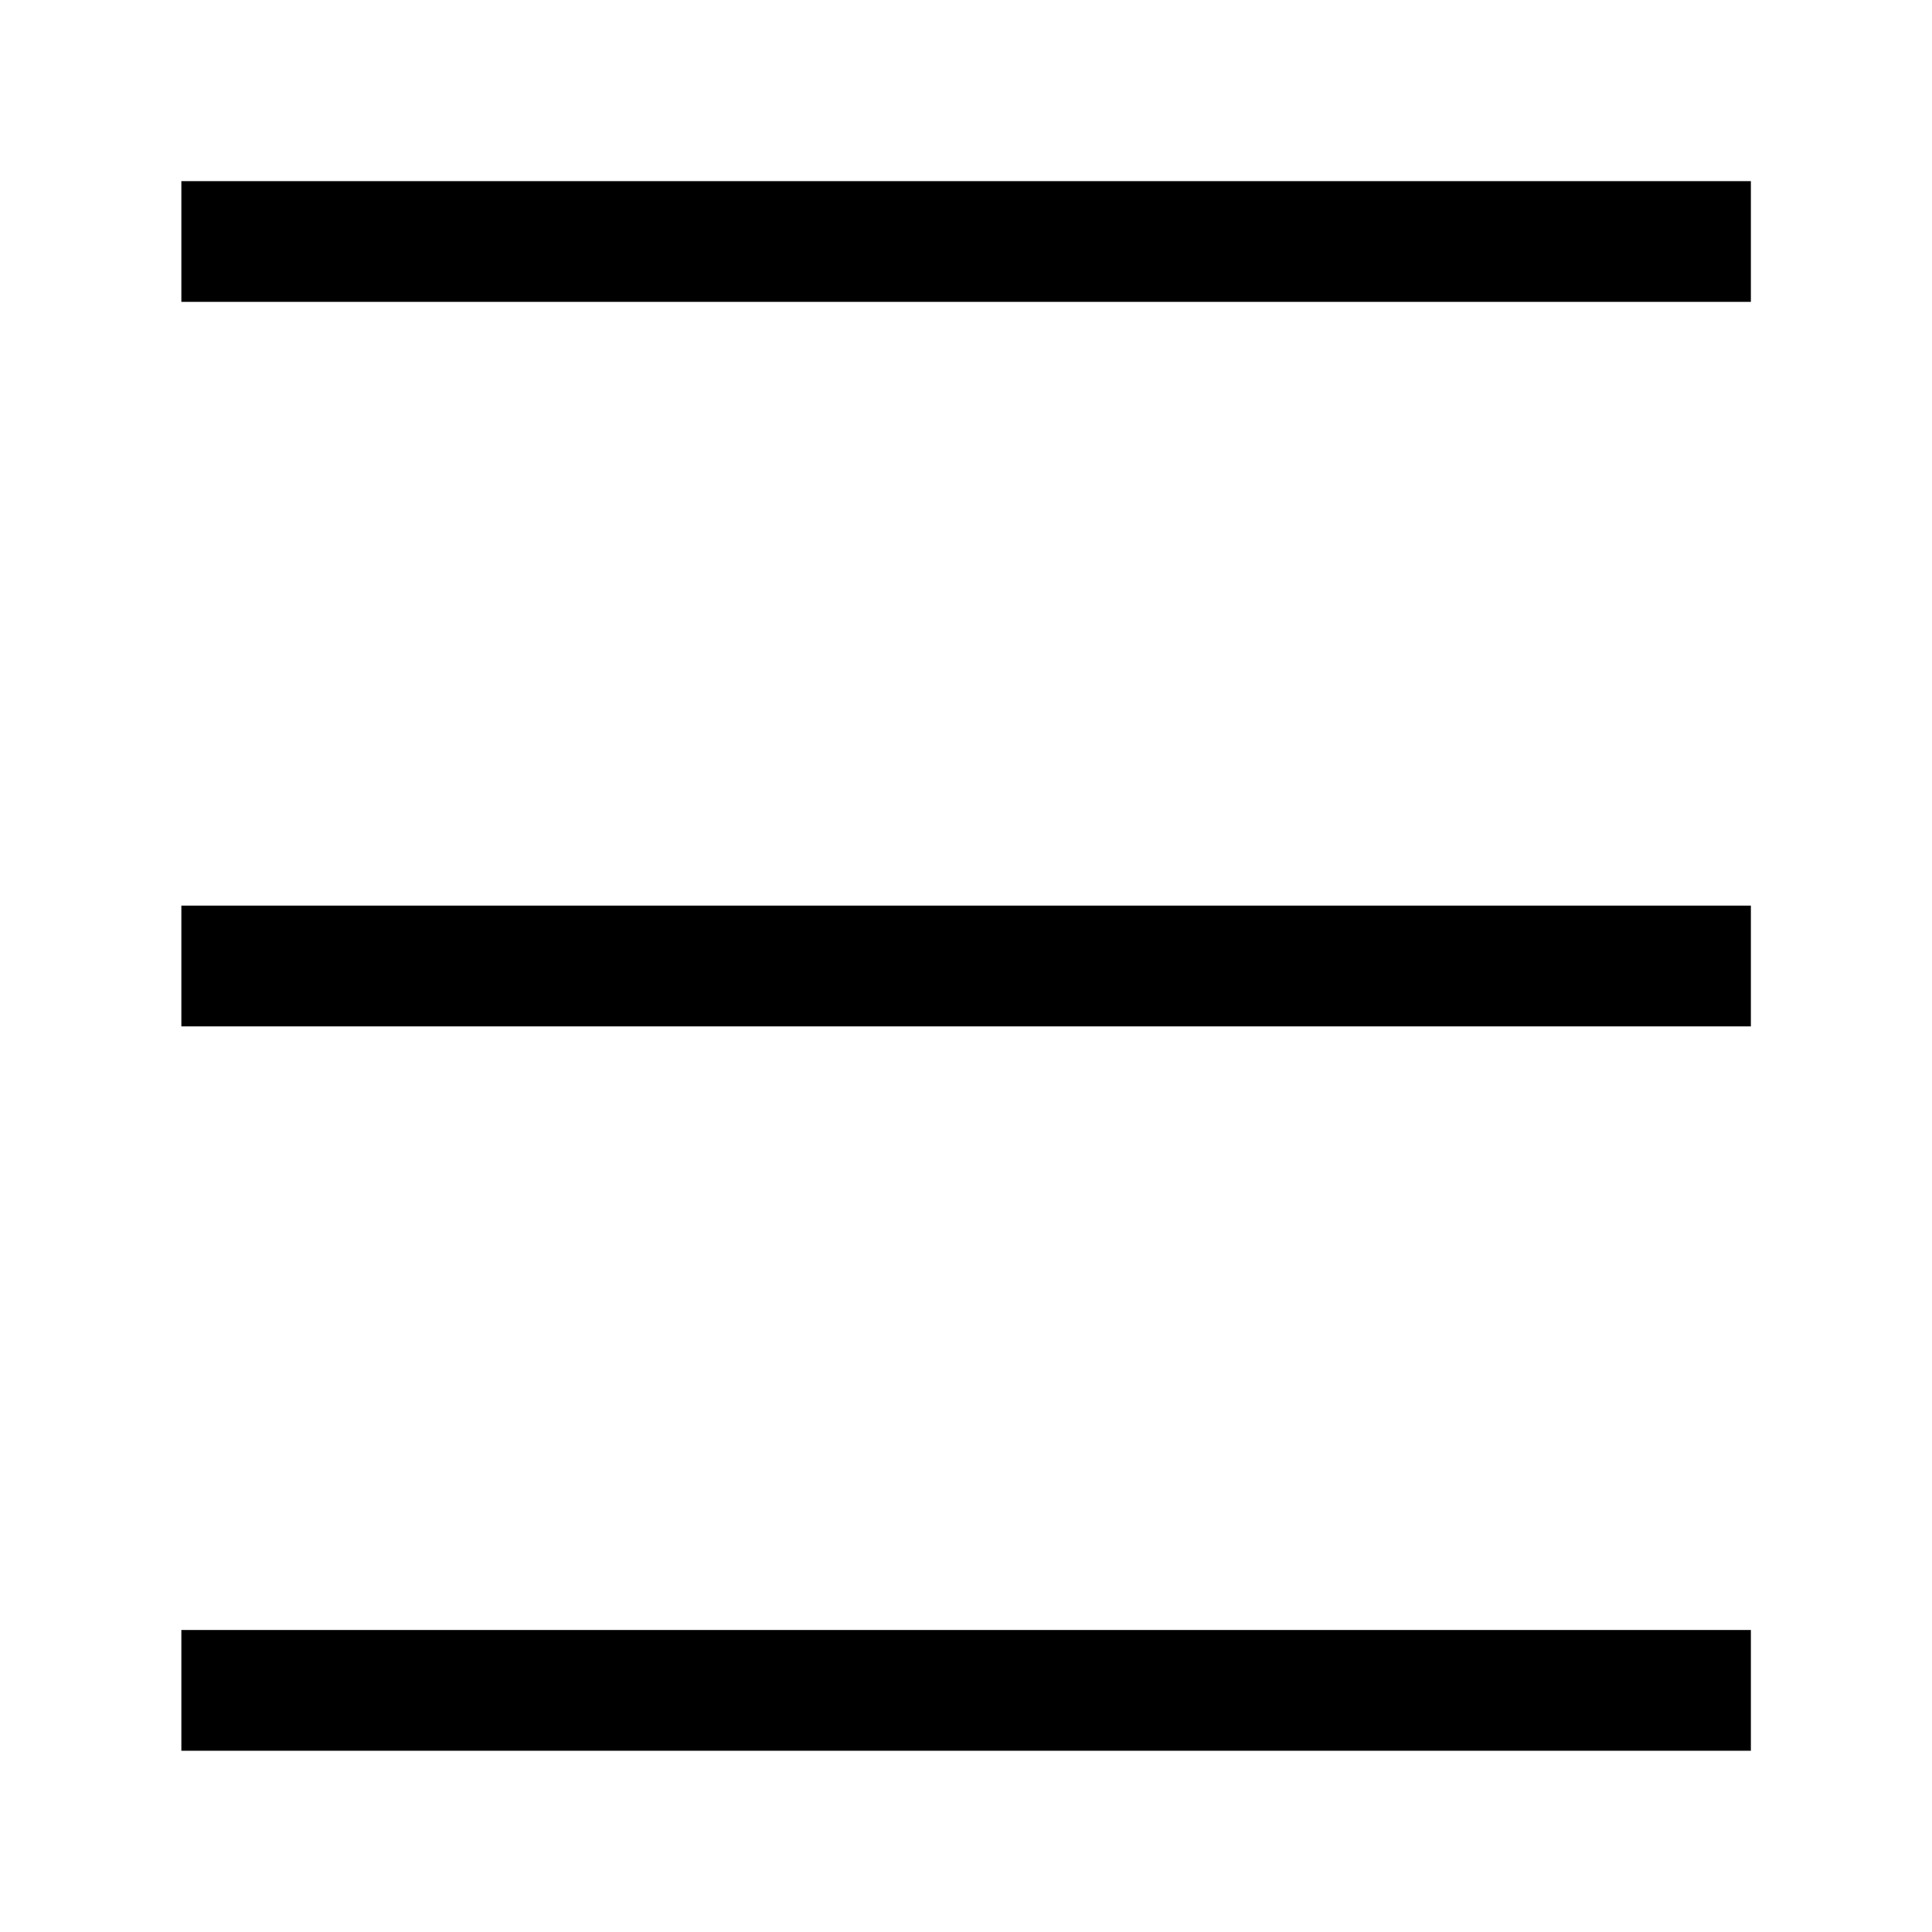
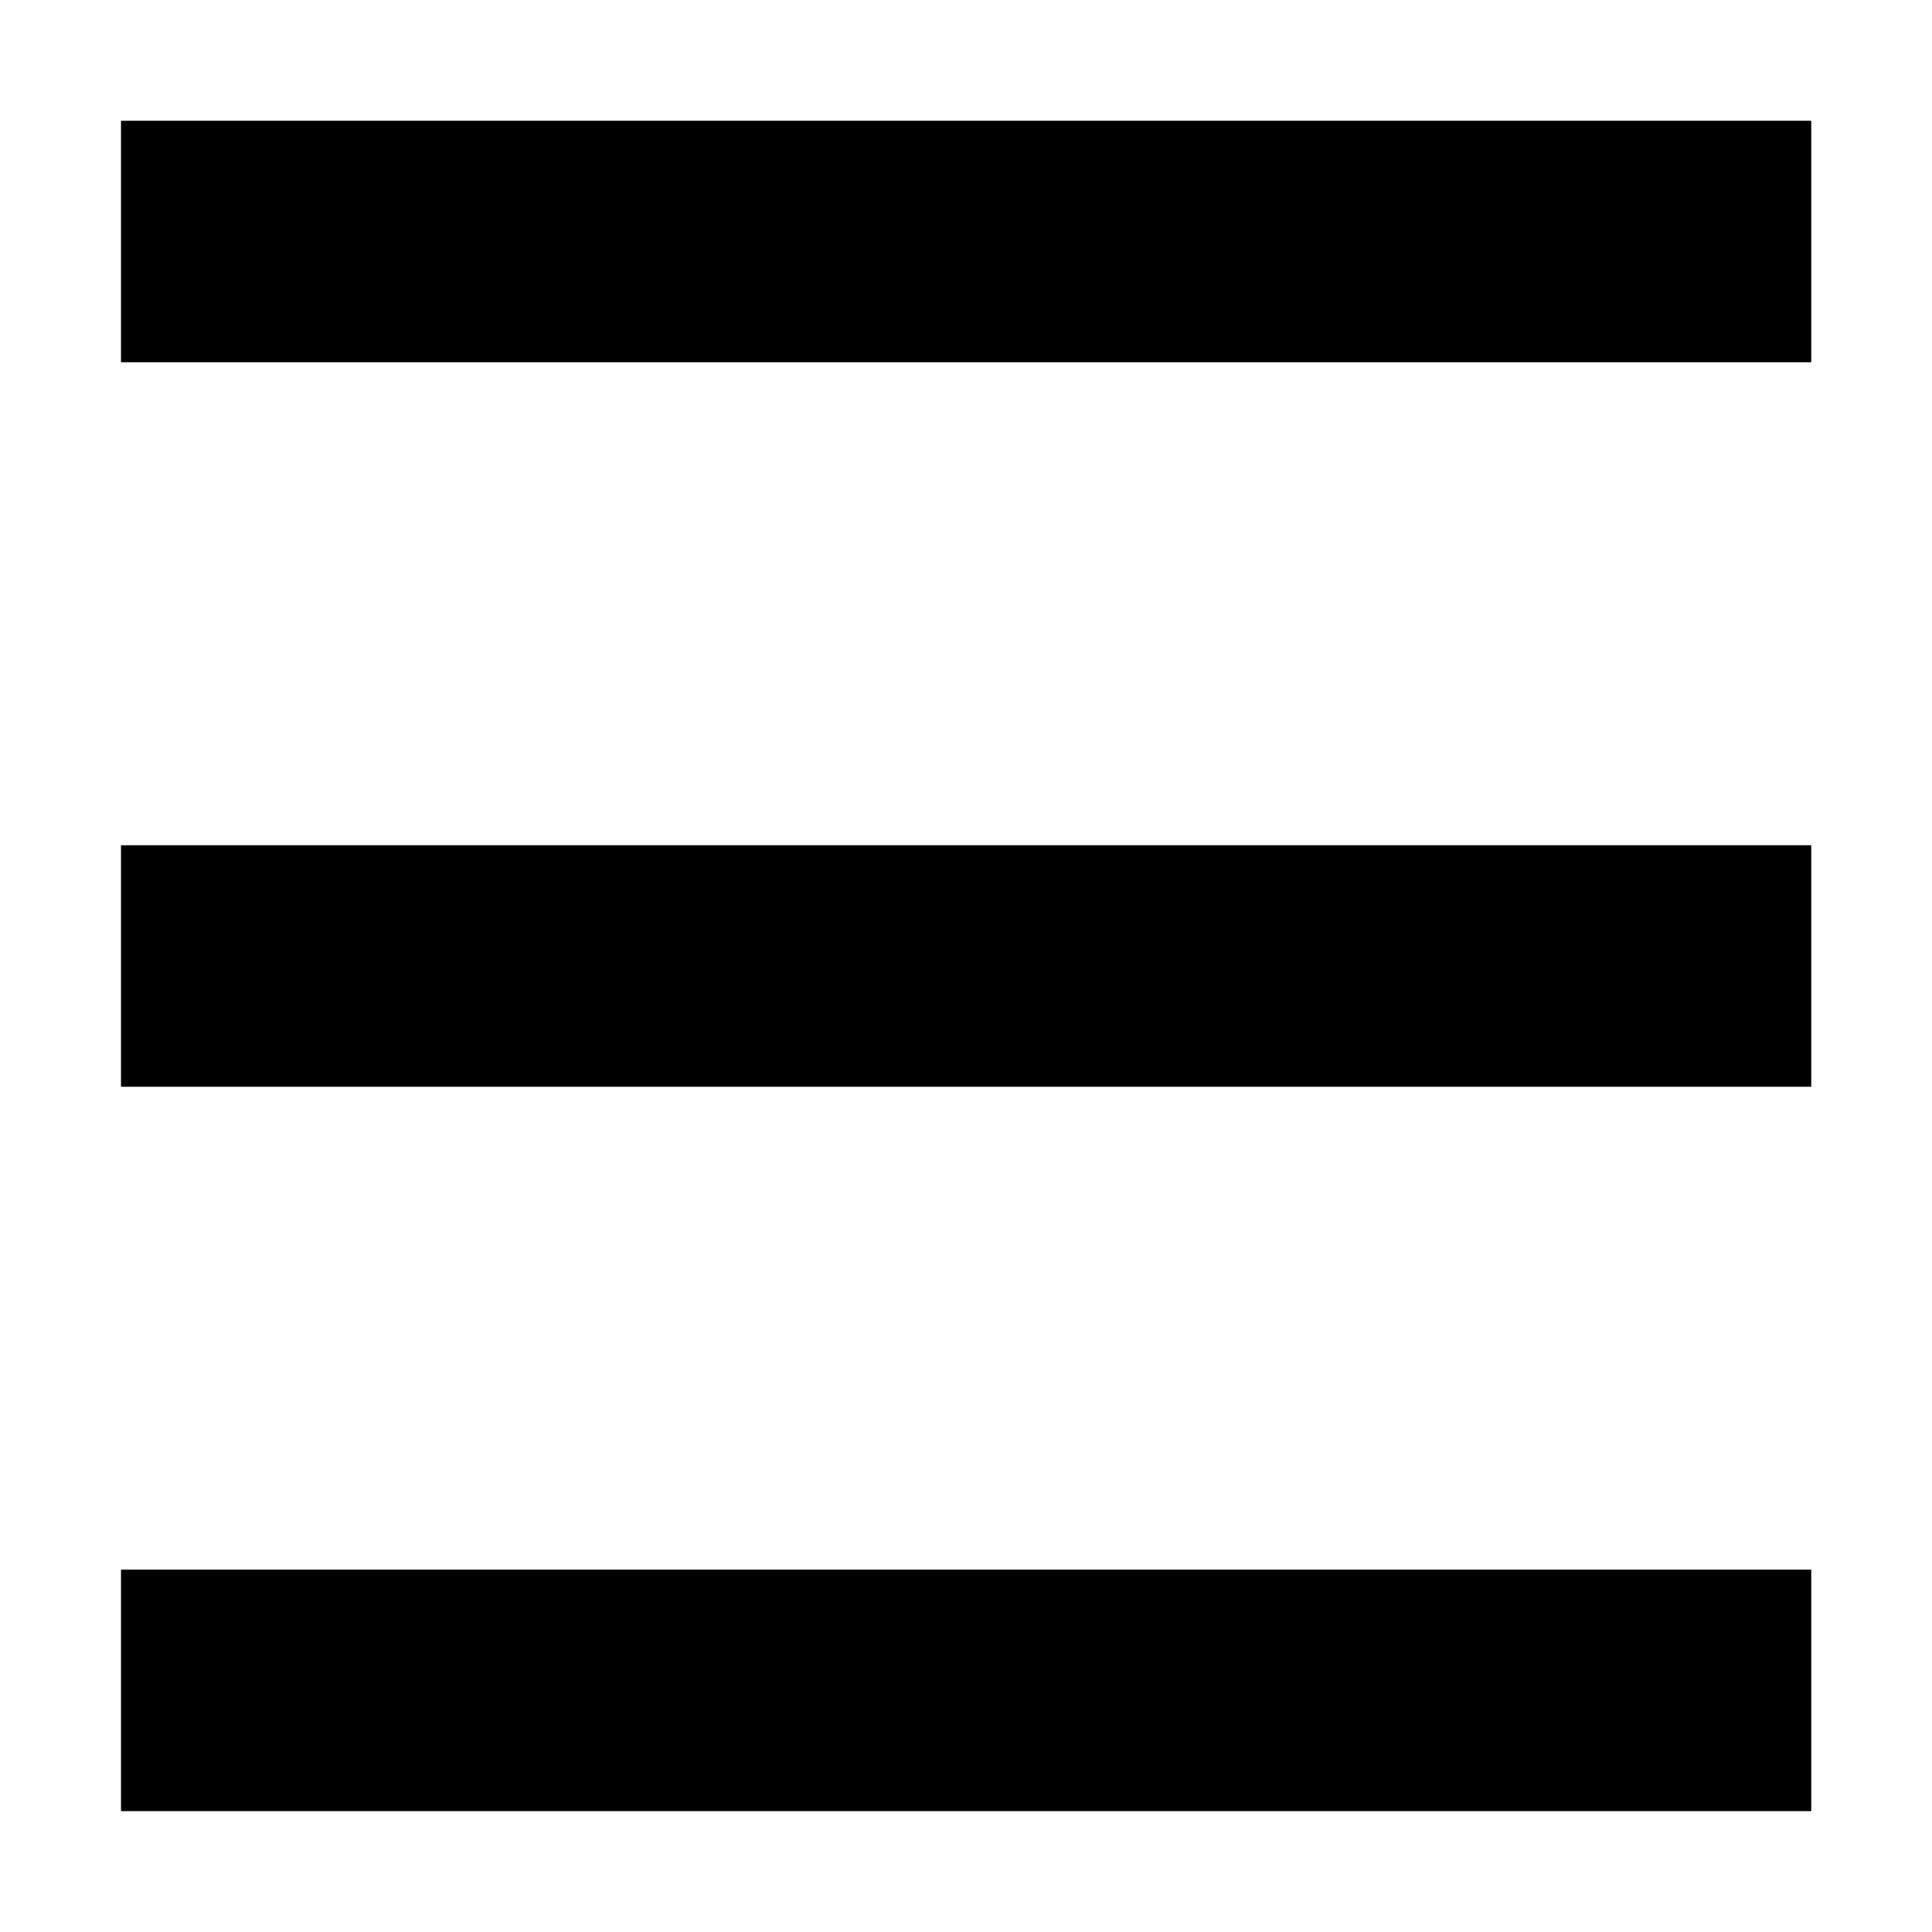
<svg xmlns="http://www.w3.org/2000/svg" width="100%" viewBox="0 0 16 16" fill="none">
-   <path d="M2.002 2H14" stroke="currentColor" stroke-width=".2rem" stroke-linecap="square" stroke-linejoin="round" />
-   <path d="M2.002 8H14" stroke="currentColor" stroke-width=".2rem" stroke-linecap="square" stroke-linejoin="round" />
-   <path d="M2.002 13.999H14" stroke="currentColor" stroke-width=".2rem" stroke-linecap="square" stroke-linejoin="round" />
+   <path d="M2.002 2H14" stroke="currentColor" stroke-width="2" stroke-linecap="square" stroke-linejoin="round" />
+   <path d="M2.002 8H14" stroke="currentColor" stroke-width="2" stroke-linecap="square" stroke-linejoin="round" />
+   <path d="M2.002 13.999H14" stroke="currentColor" stroke-width="2" stroke-linecap="square" stroke-linejoin="round" />
</svg>
